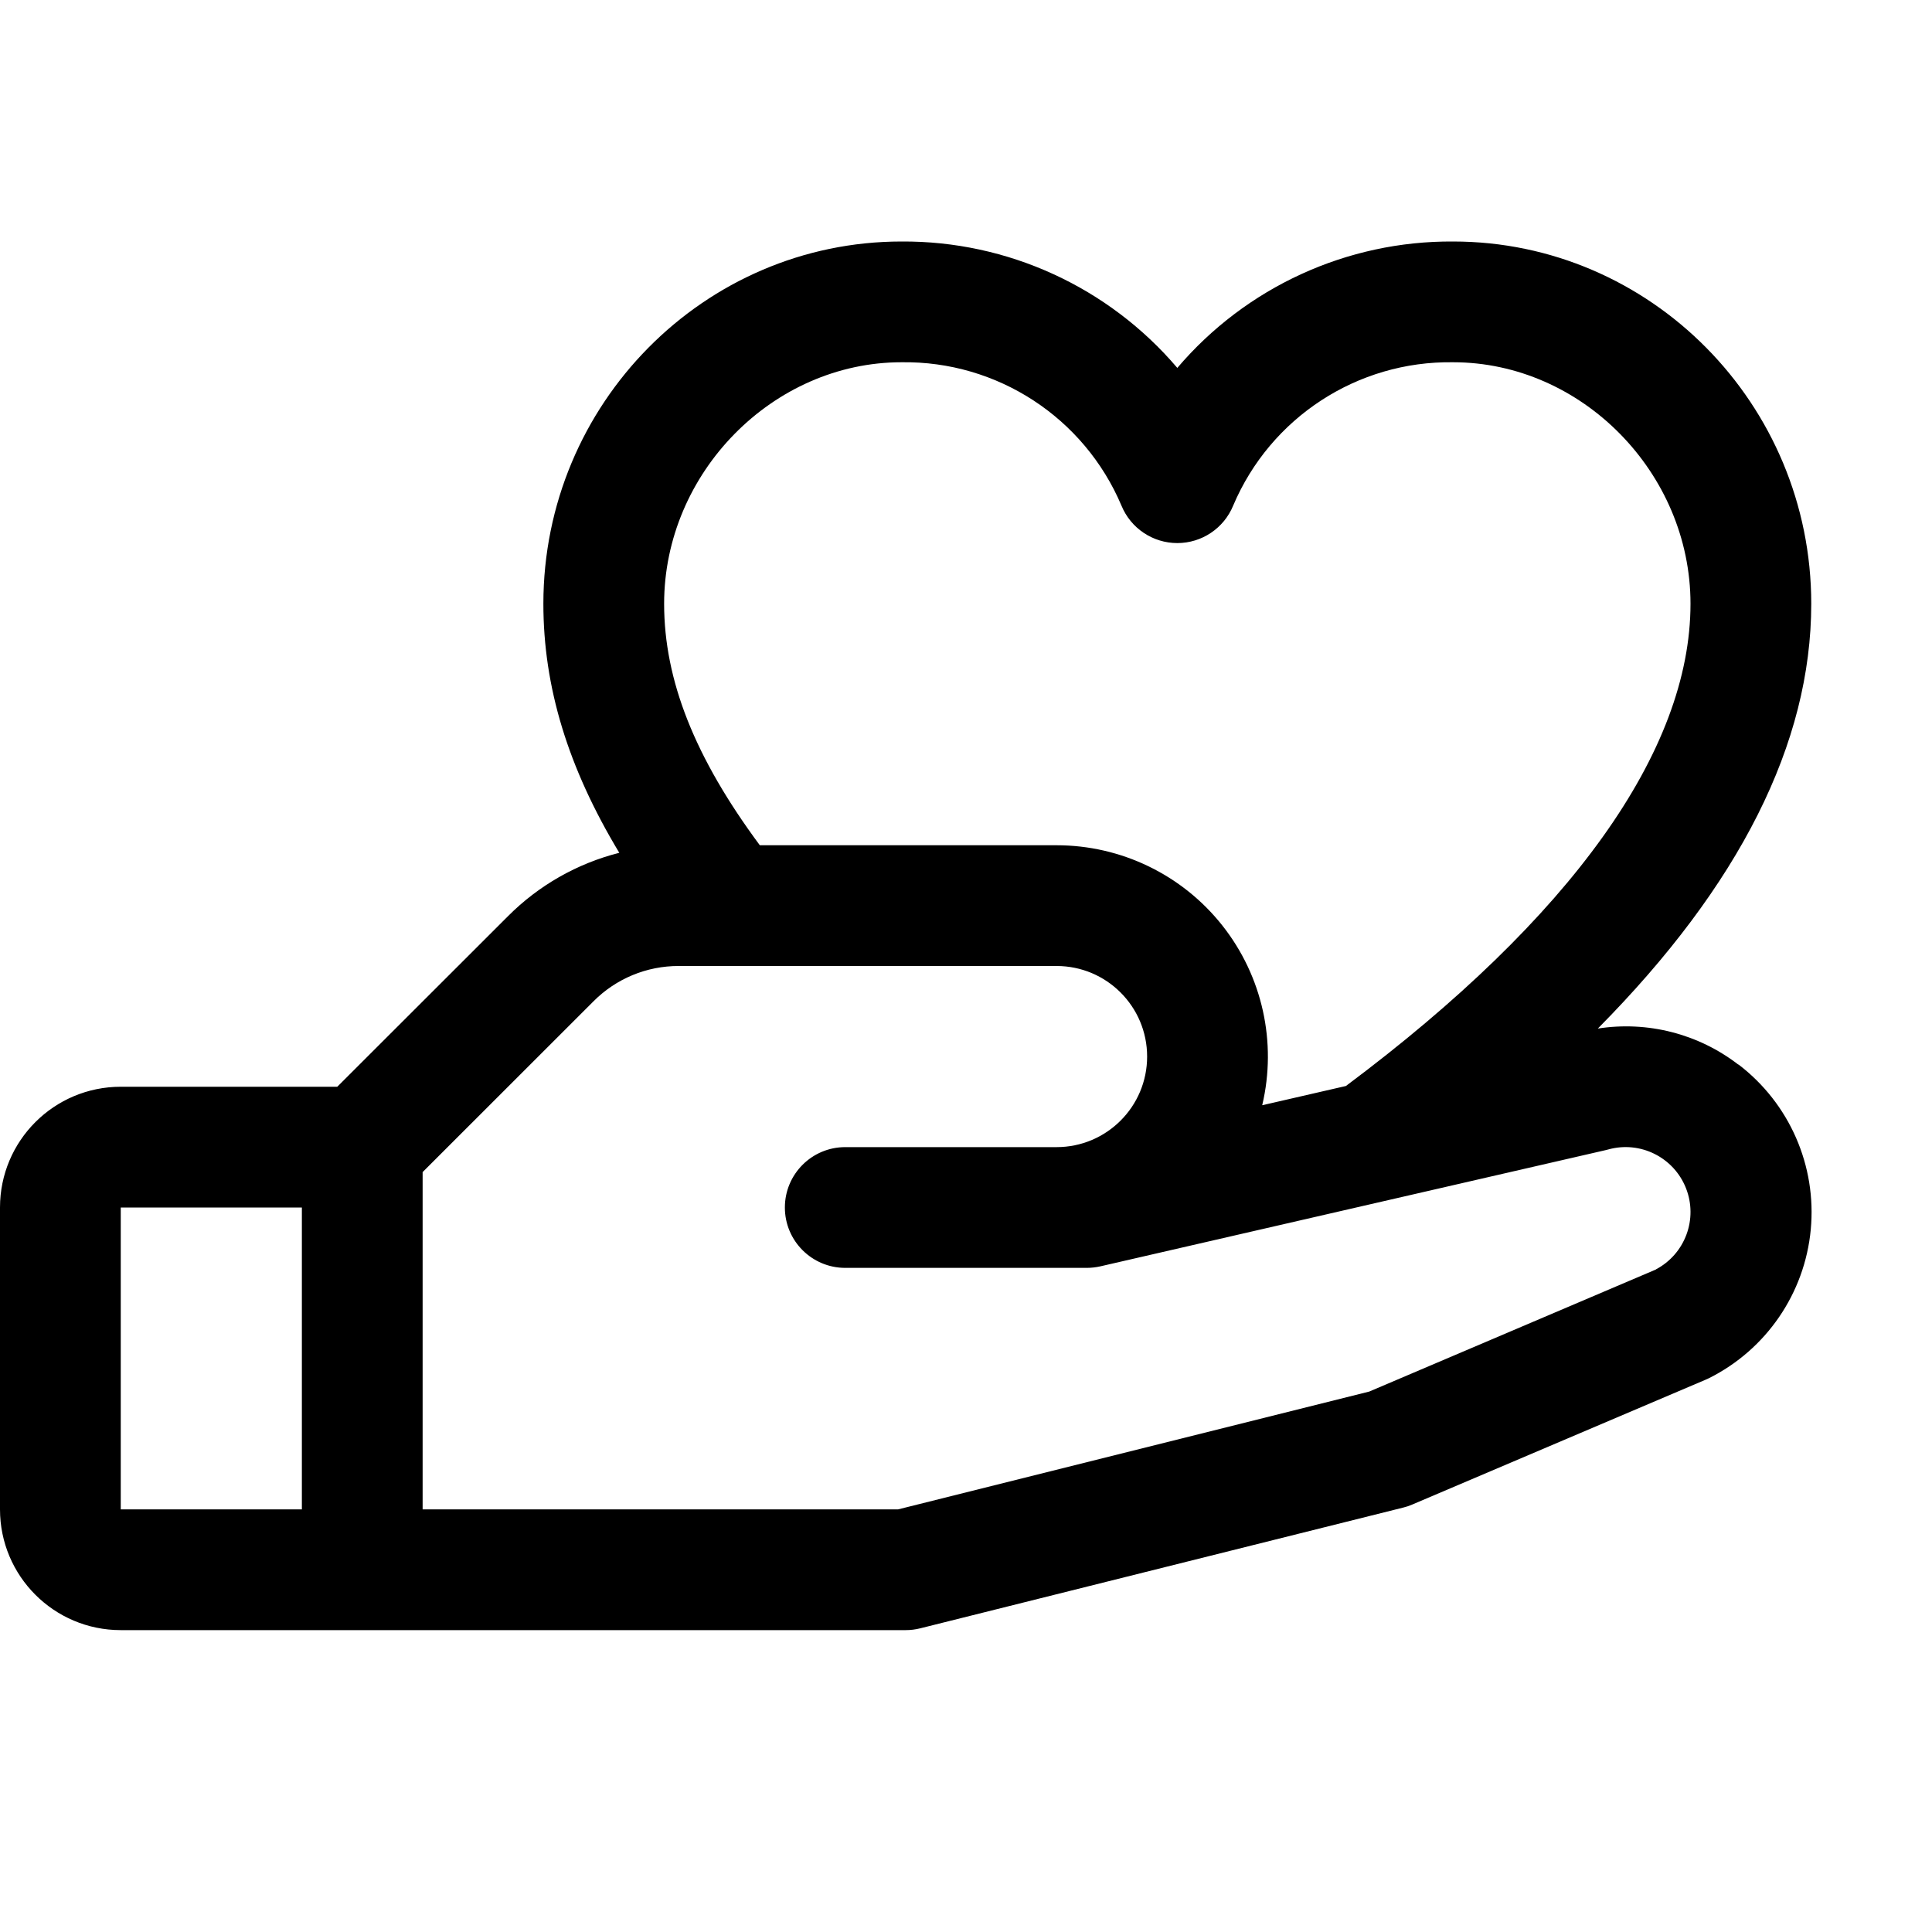
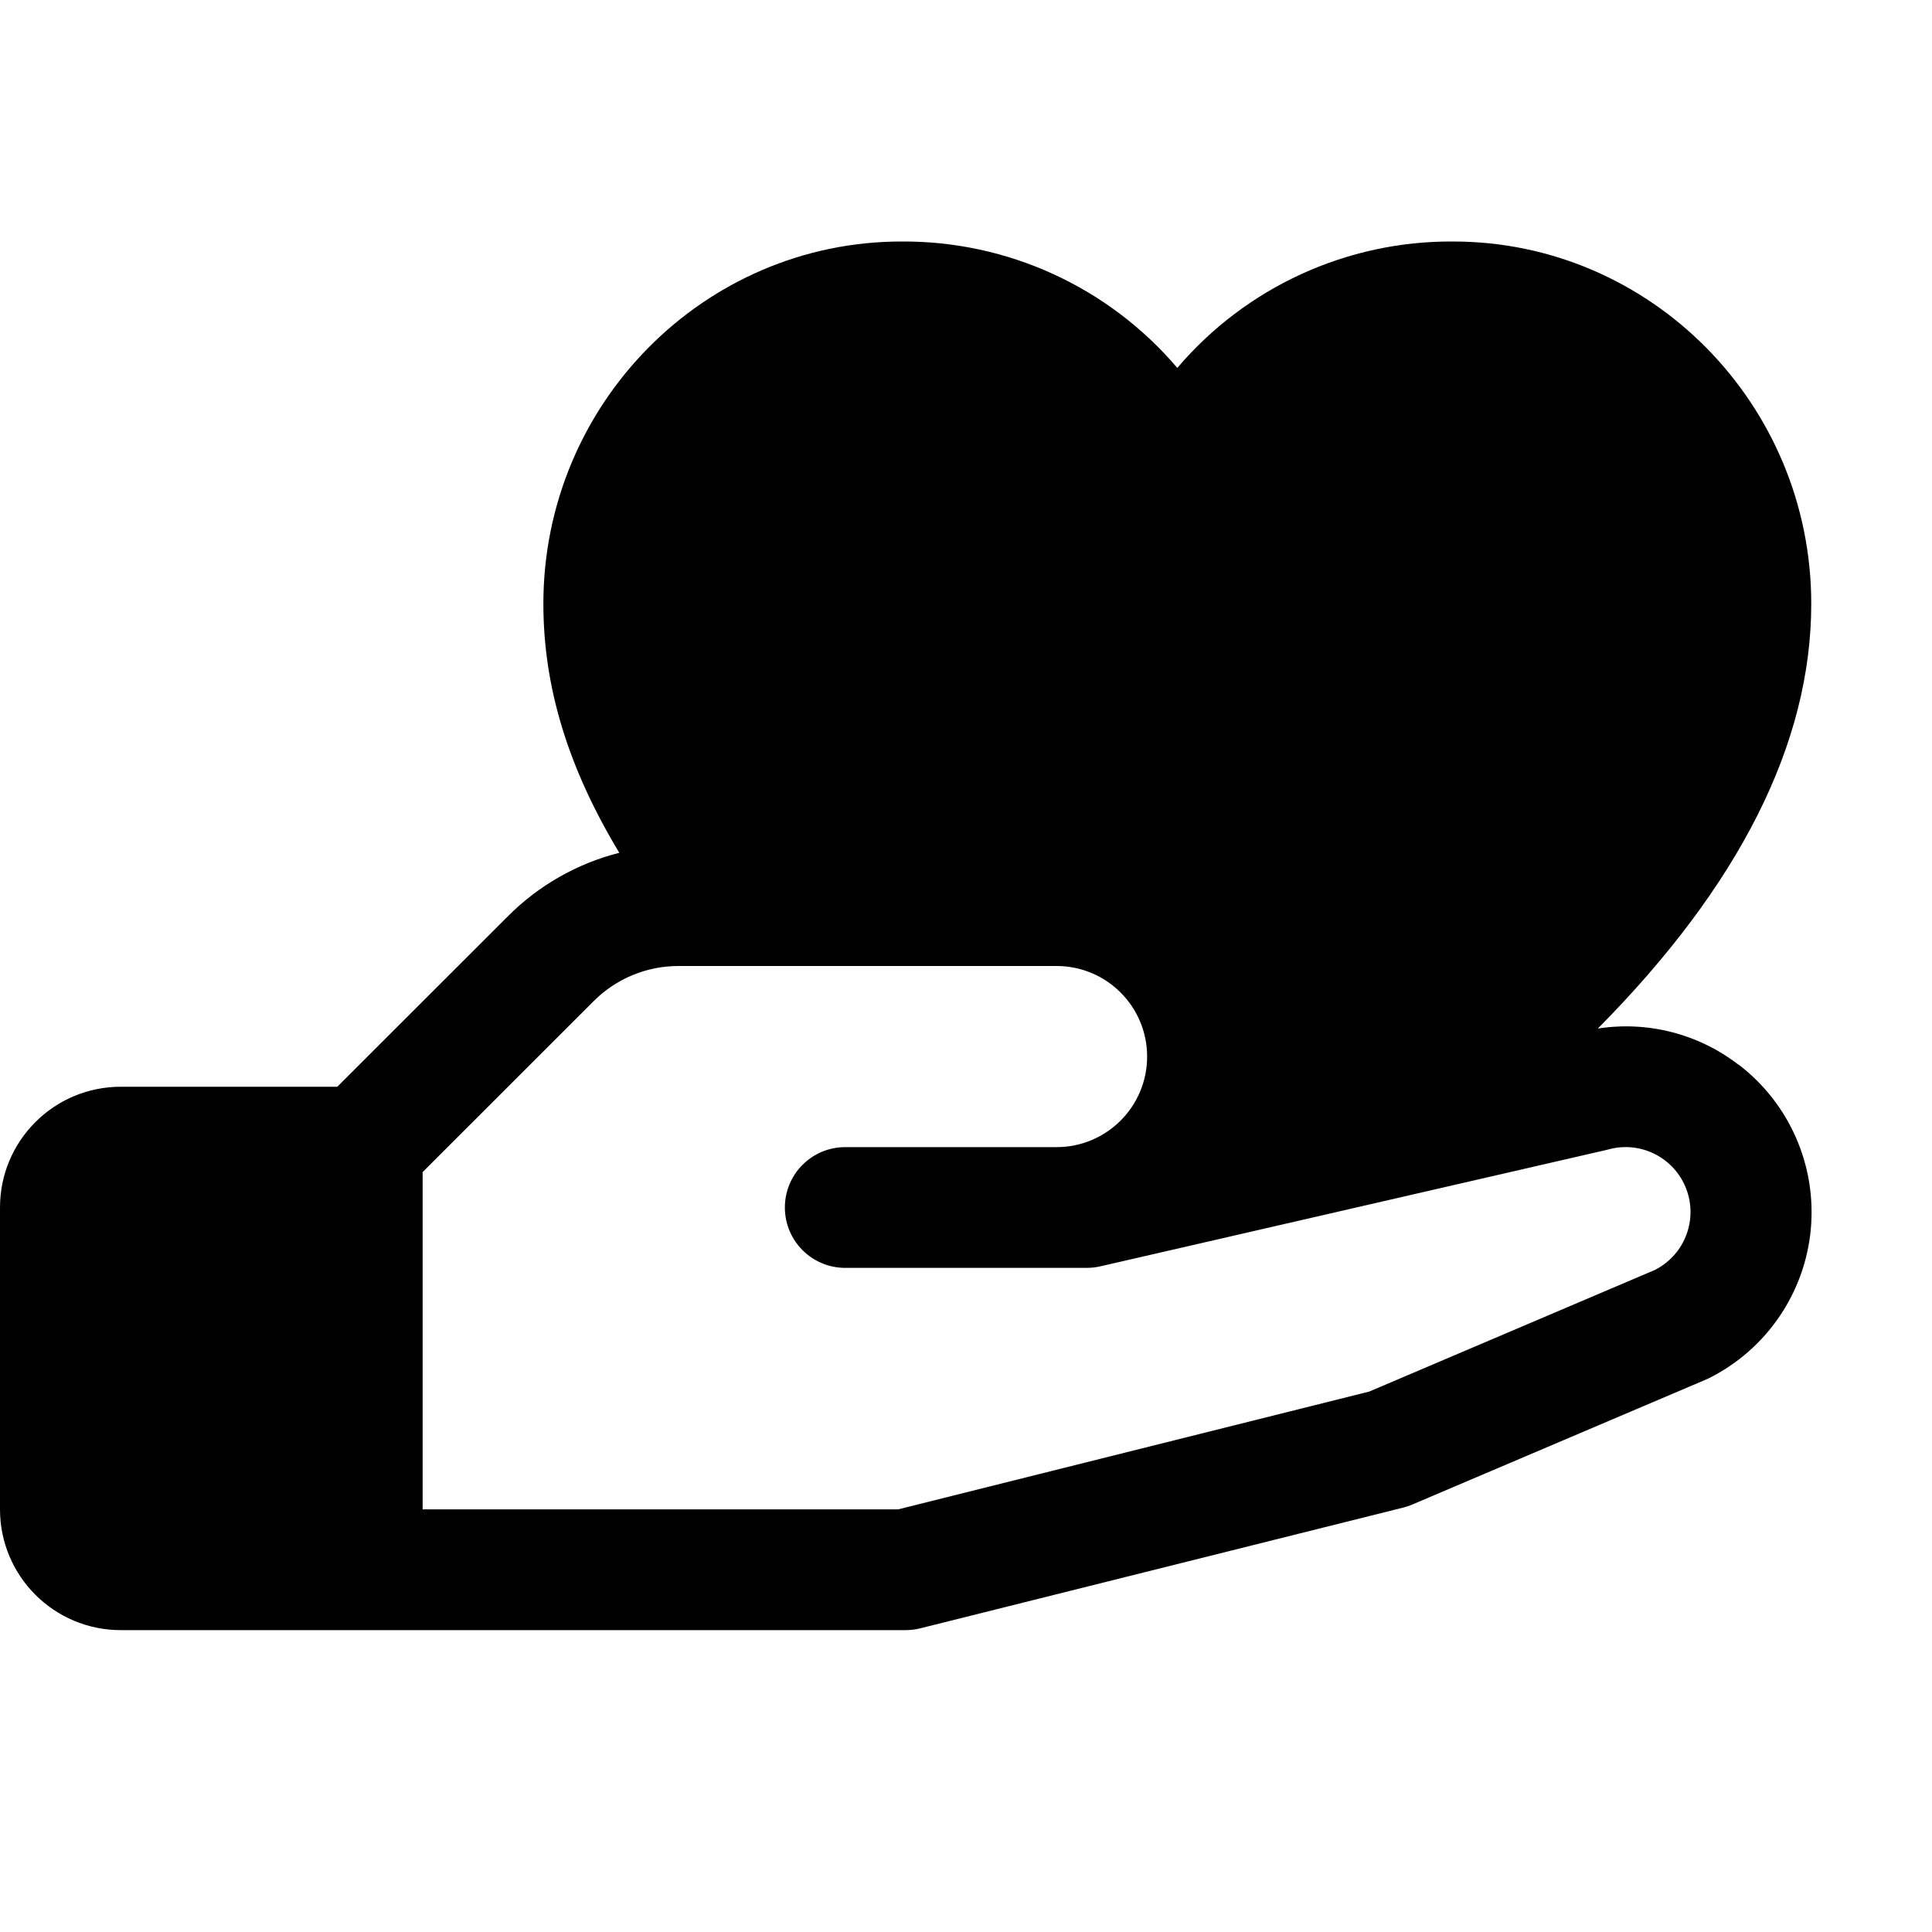
<svg xmlns="http://www.w3.org/2000/svg" viewBox="0 0 256 256" fill="currentColor">
-   <path d="M230.33,141.06a24.34,24.34,0,0,0-18.61-4.77C230.5,117.33,240,98.48,240,80c0-26.47-21.29-48-47.46-48A47.58,47.58,0,0,0,156,48.75,47.58,47.58,0,0,0,119.46,32C93.29,32,72,53.53,72,80c0,11,3.24,21.69,10.06,33a31.87,31.87,0,0,0-14.75,8.4L44.69,144H16A16,16,0,0,0,0,160v40a16,16,0,0,0,16,16H120a7.93,7.93,0,0,0,1.94-.24l64-16a6.94,6.94,0,0,0,1.19-.4L226,182.82l.44-.2a24.6,24.6,0,0,0,3.93-41.56ZM119.46,48A31.15,31.15,0,0,1,148.6,67a8,8,0,0,0,14.8,0,31.15,31.15,0,0,1,29.14-19C209.59,48,224,62.65,224,80c0,19.51-15.79,41.58-45.66,63.9l-11.09,2.55A28,28,0,0,0,140,112H100.68C92.05,100.36,88,90.12,88,80,88,62.65,102.41,48,119.46,48ZM16,160H40v40H16Zm203.43,8.21-38,16.18L119,200H56V155.31l22.63-22.62A15.86,15.86,0,0,1,89.94,128H140a12,12,0,0,1,0,24H112a8,8,0,0,0,0,16h32a8.32,8.32,0,0,0,1.79-.2l67-15.41.31-.08a8.6,8.6,0,0,1,6.3,15.9Z" />
+   <path d="M230.33,141.06a24.34,24.34,0,0,0-18.61-4.77C230.5,117.33,240,98.48,240,80c0-26.47-21.29-48-47.46-48A47.58,47.58,0,0,0,156,48.75,47.58,47.58,0,0,0,119.46,32C93.29,32,72,53.53,72,80c0,11,3.24,21.69,10.06,33a31.87,31.87,0,0,0-14.75,8.4L44.69,144H16A16,16,0,0,0,0,160v40a16,16,0,0,0,16,16H120a7.93,7.93,0,0,0,1.94-.24l64-16a6.94,6.94,0,0,0,1.19-.4L226,182.82l.44-.2a24.6,24.6,0,0,0,3.93-41.56Zm-10.9,27.15-38,16.18L119,200H56V155.31l22.63-22.62A15.86,15.86,0,0,1,89.94,128H140a12,12,0,0,1,0,24H112a8,8,0,0,0,0,16h32a8.32,8.32,0,0,0,1.79-.2l67-15.41.31-.08a8.6,8.6,0,0,1,6.3,15.9Z" />
</svg>
